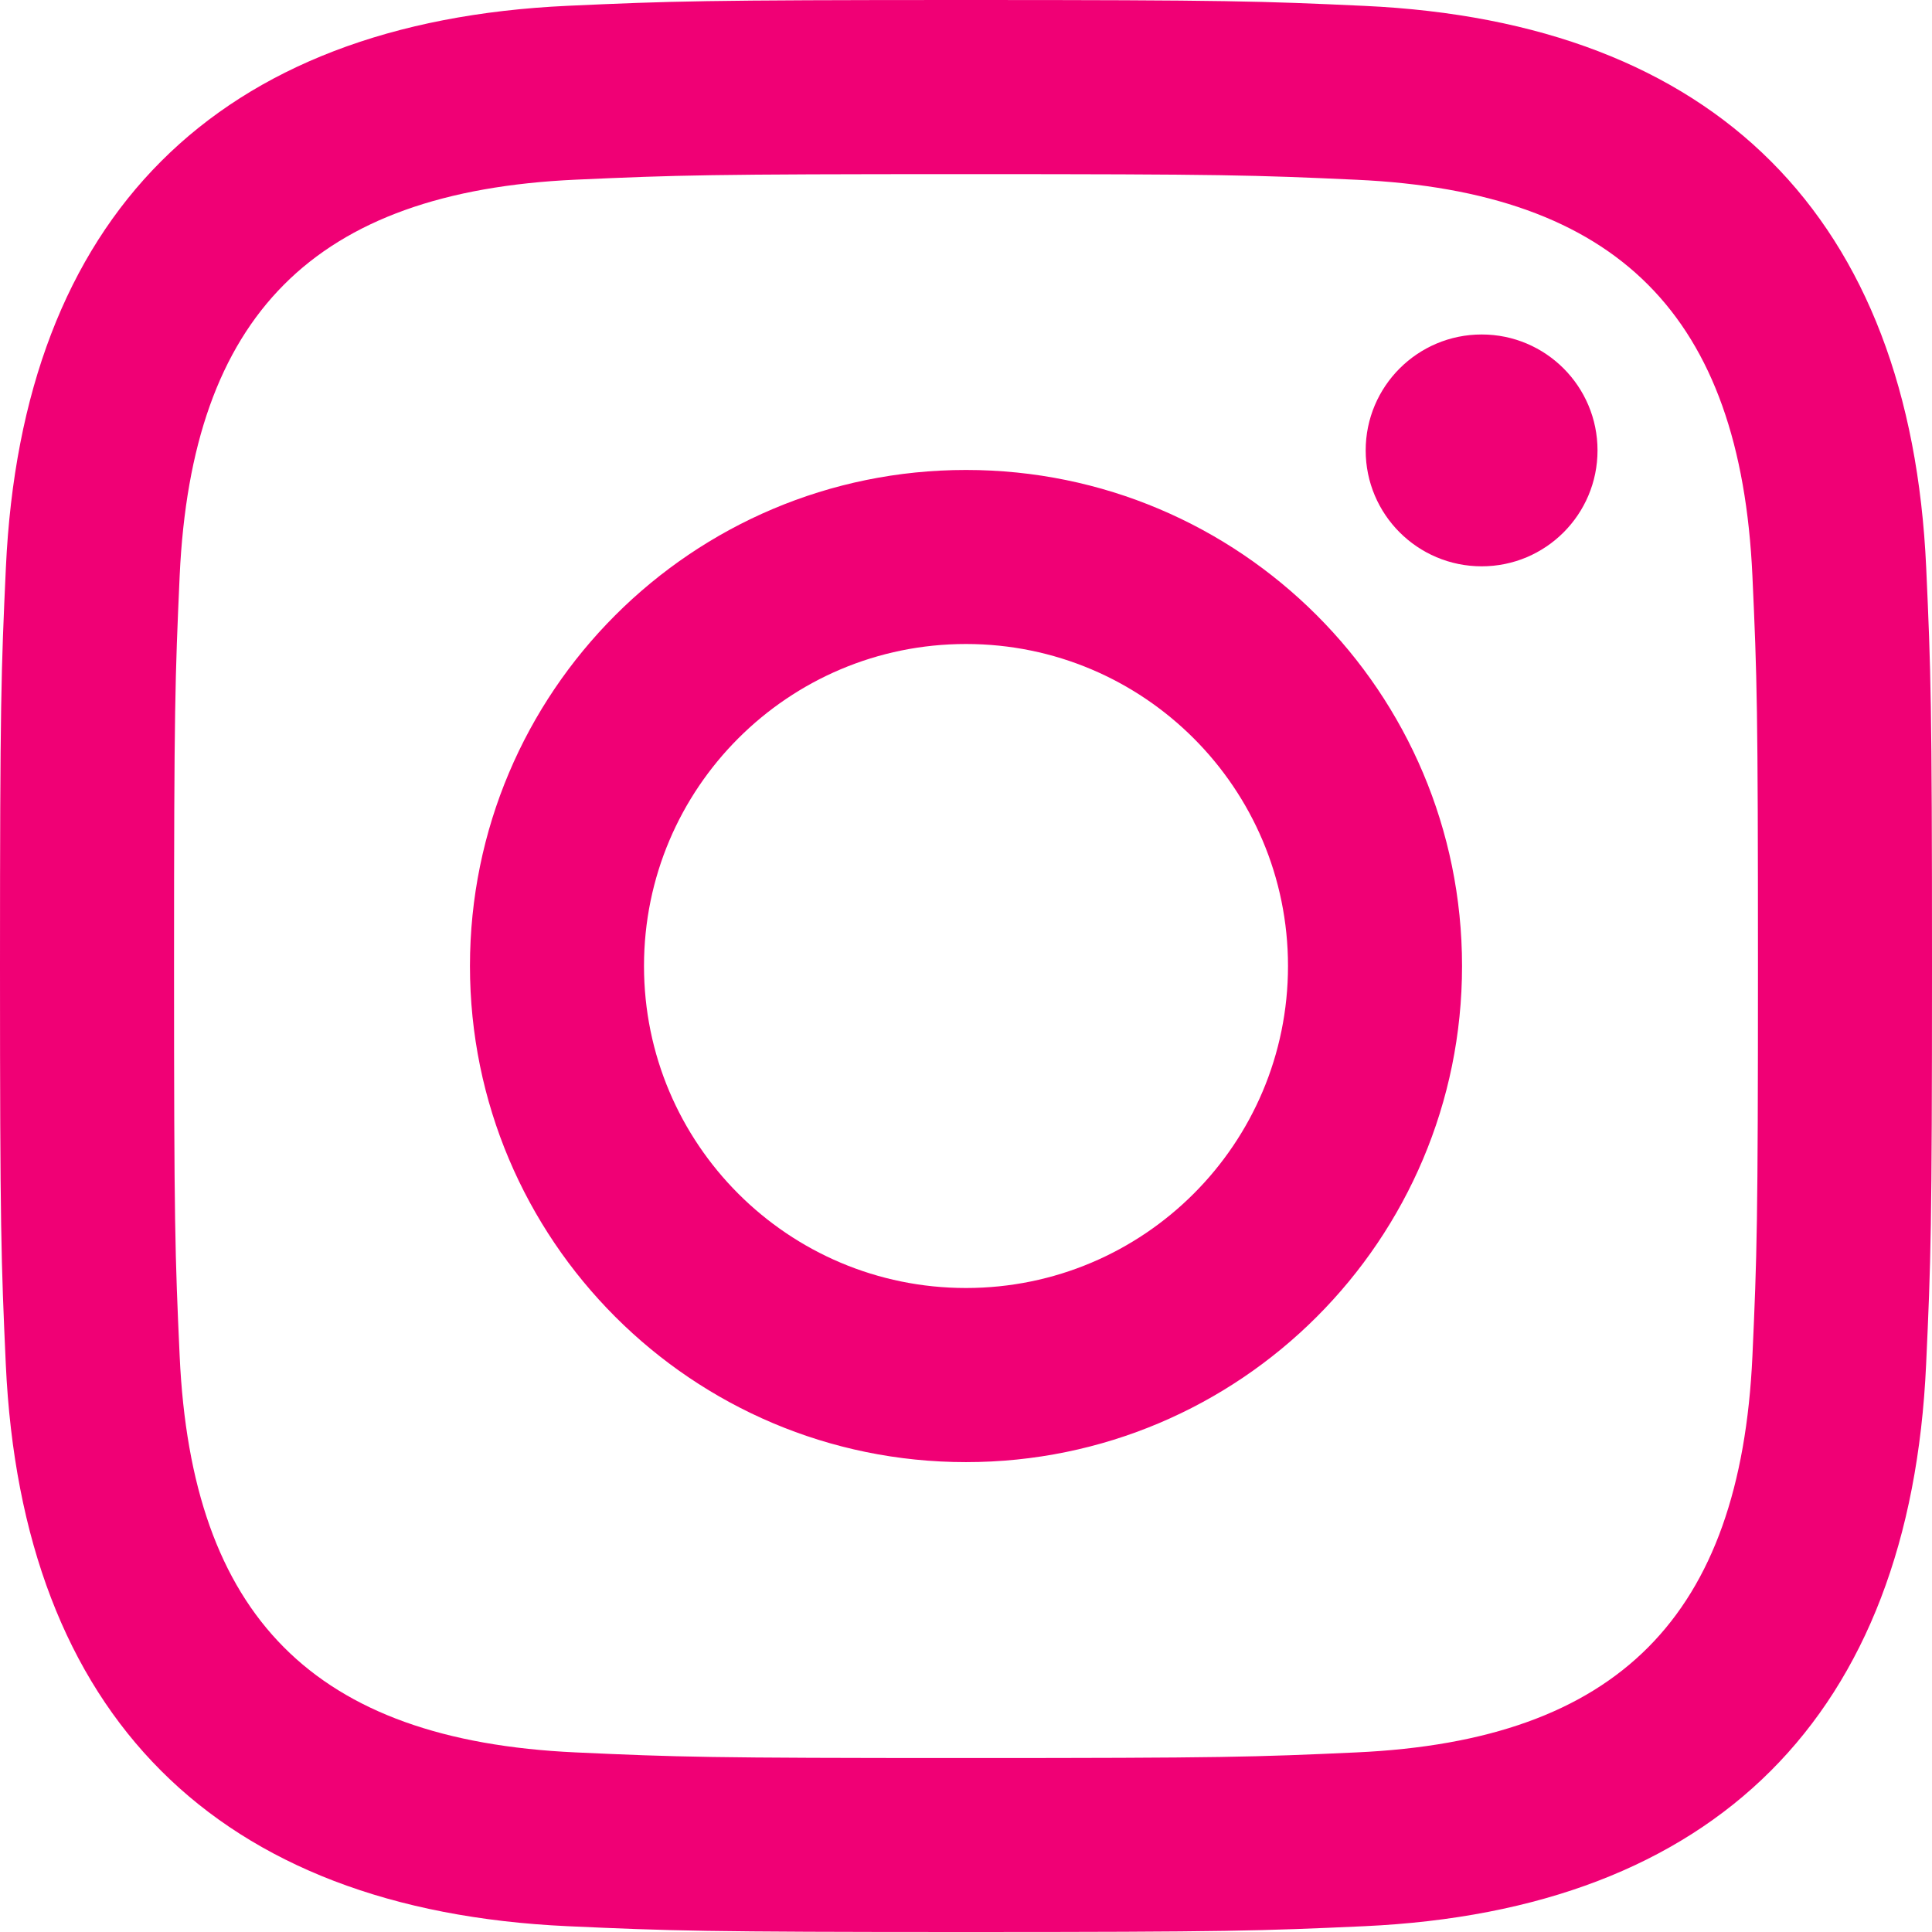
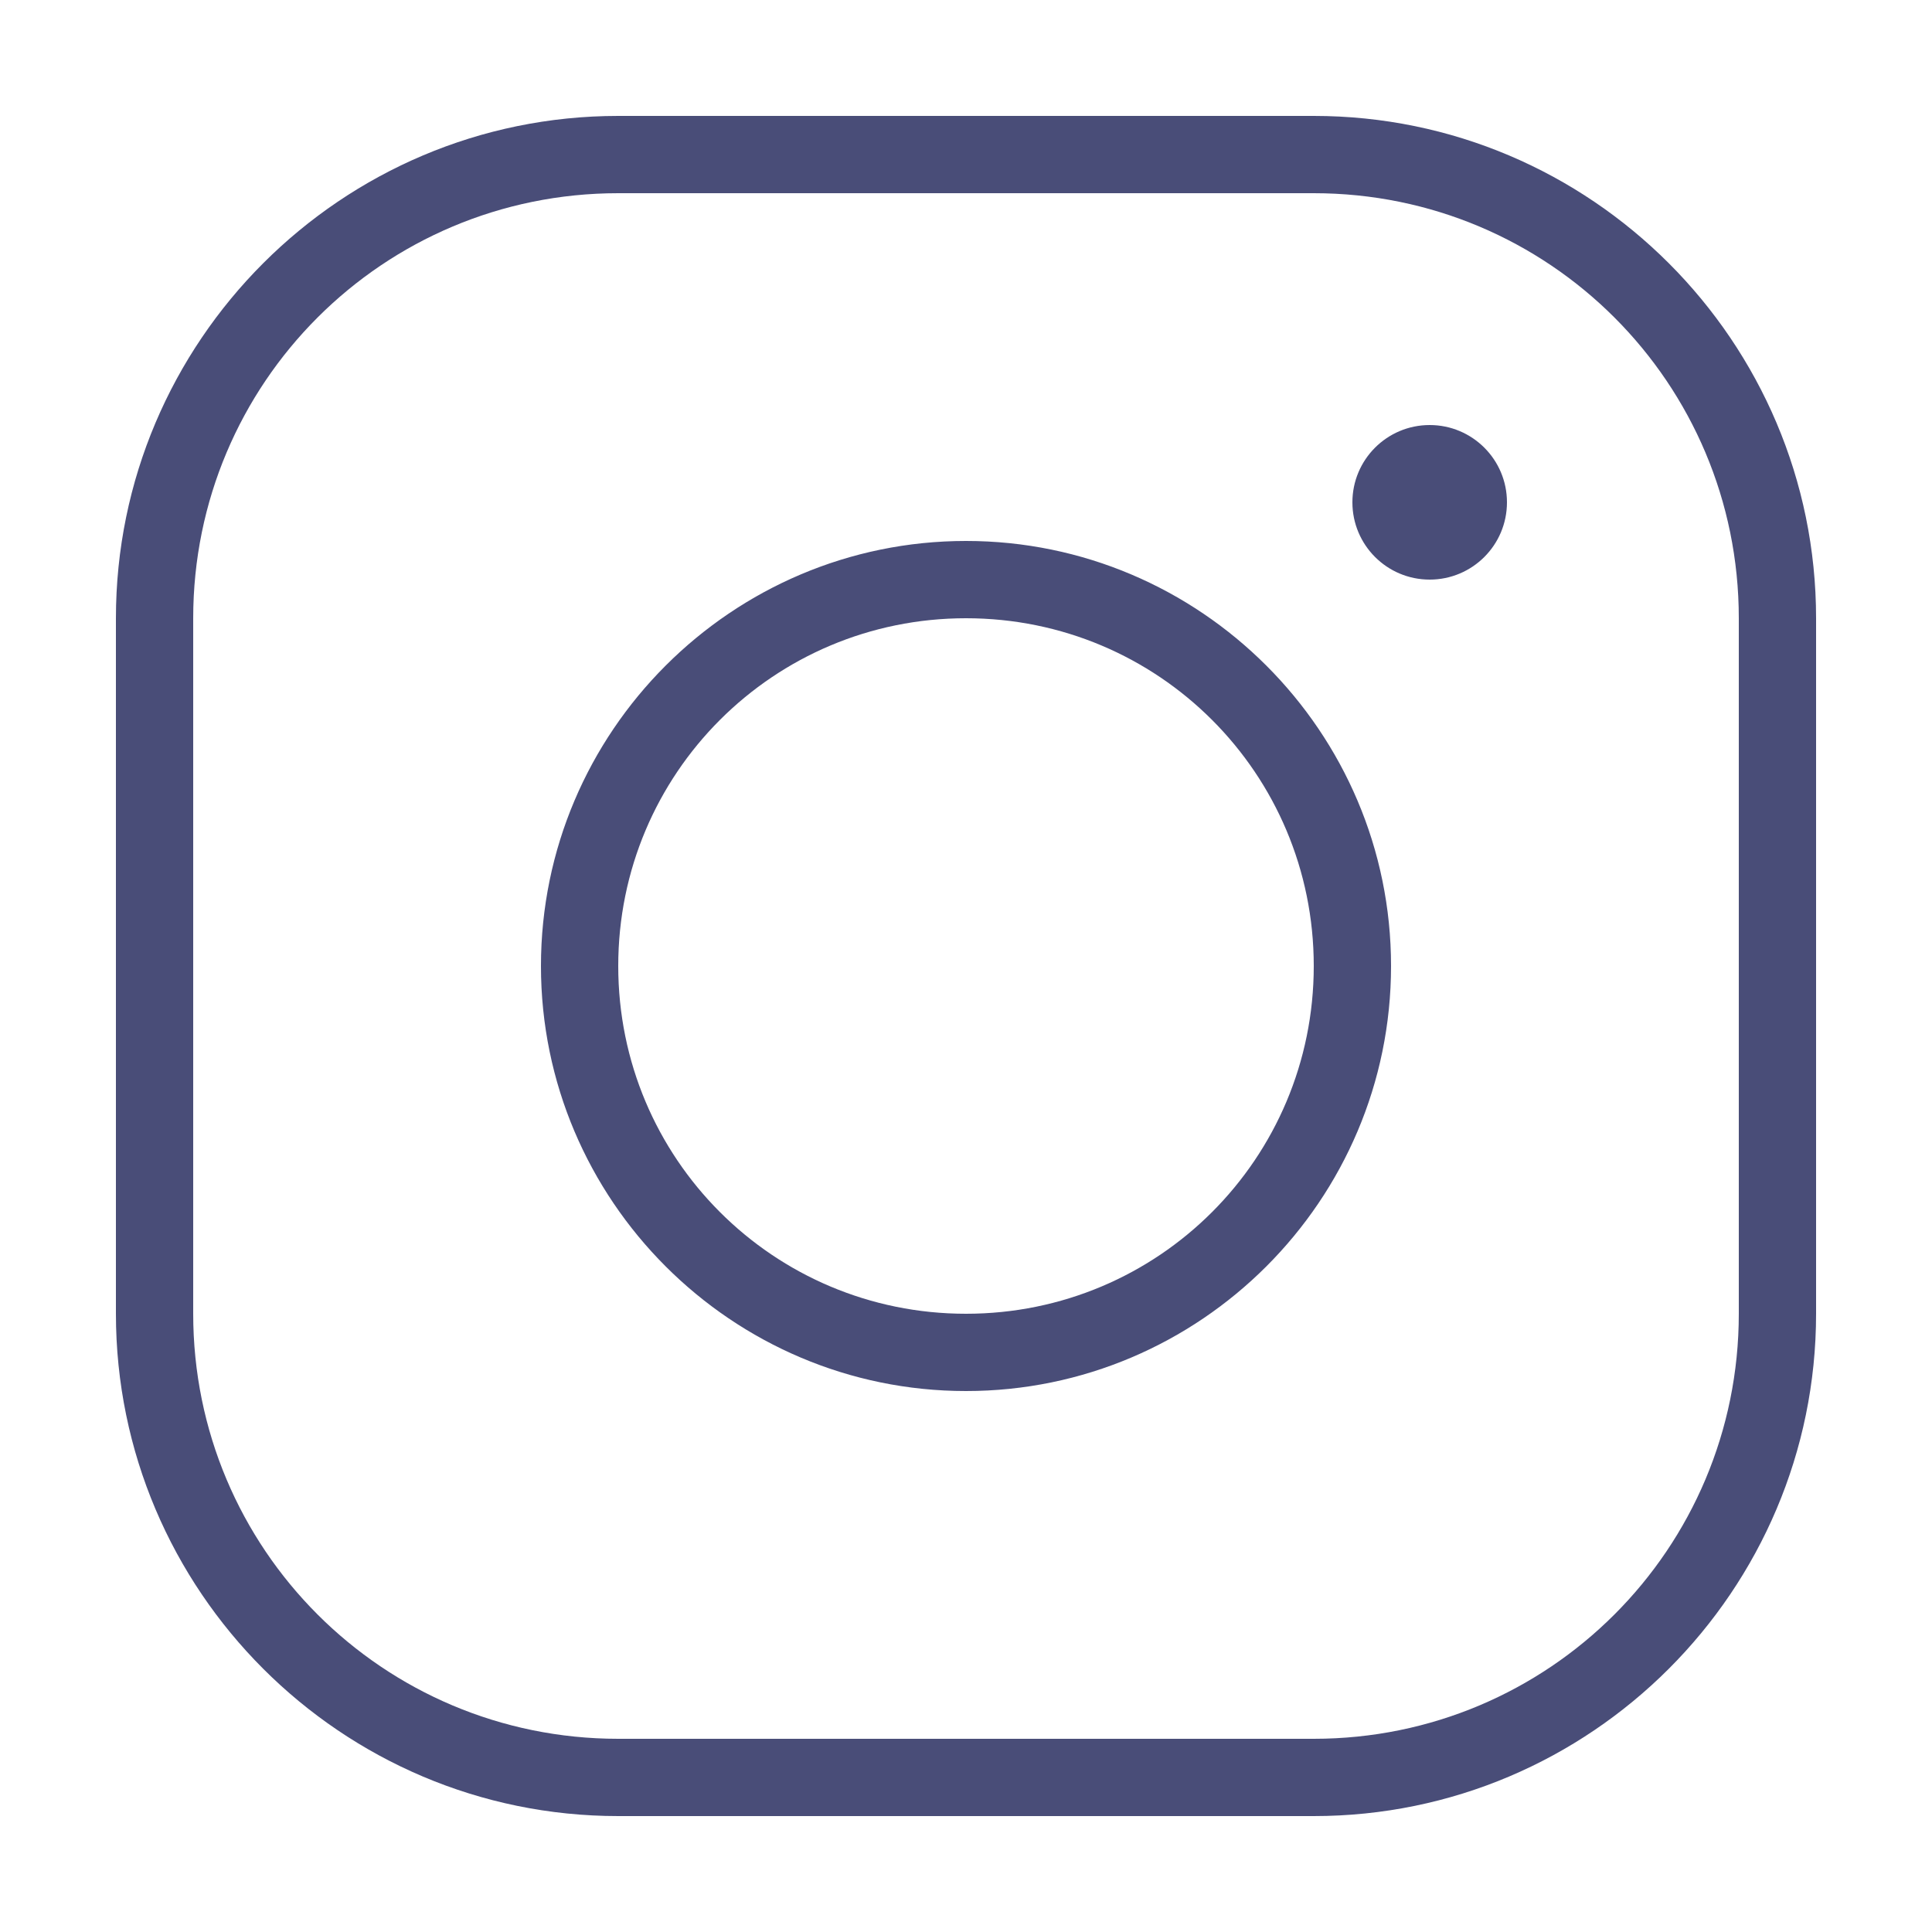
- <svg xmlns="http://www.w3.org/2000/svg" viewBox="0 0 24 24" width="35" height="35" fill="#F00075">
-   <path d="M12 2.163c3.204 0 3.584.012 4.85.07 3.252.148 4.771 1.691 4.919 4.919.058 1.265.069 1.645.069 4.849 0 3.205-.012 3.584-.069 4.849-.149 3.225-1.664 4.771-4.919 4.919-1.266.058-1.644.07-4.85.07-3.204 0-3.584-.012-4.849-.07-3.26-.149-4.771-1.699-4.919-4.92-.058-1.265-.07-1.644-.07-4.849 0-3.204.013-3.583.07-4.849.149-3.227 1.664-4.771 4.919-4.919 1.266-.057 1.645-.069 4.849-.069zm0-2.163c-3.259 0-3.667.014-4.947.072-4.358.2-6.78 2.618-6.98 6.98-.059 1.281-.073 1.689-.073 4.948 0 3.259.014 3.668.072 4.948.2 4.358 2.618 6.78 6.98 6.98 1.281.058 1.689.072 4.948.072 3.259 0 3.668-.014 4.948-.072 4.354-.2 6.782-2.618 6.979-6.98.059-1.28.073-1.689.073-4.948 0-3.259-.014-3.667-.072-4.947-.196-4.354-2.617-6.78-6.979-6.98-1.281-.059-1.69-.073-4.949-.073zm0 5.838c-3.403 0-6.162 2.759-6.162 6.162s2.759 6.163 6.162 6.163 6.162-2.759 6.162-6.163c0-3.403-2.759-6.162-6.162-6.162zm0 10.162c-2.209 0-4-1.79-4-4 0-2.209 1.791-4 4-4s4 1.791 4 4c0 2.21-1.791 4-4 4zm6.406-11.845c-.796 0-1.441.645-1.441 1.44s.645 1.44 1.441 1.44c.795 0 1.439-.645 1.439-1.44s-.644-1.44-1.439-1.44z" />
+ <svg xmlns="http://www.w3.org/2000/svg" viewBox="0,0,256,256" width="100px" height="100px" fill-rule="nonzero">
+   <g fill="#494d78" fill-rule="nonzero" stroke="none" stroke-width="1" stroke-linecap="butt" stroke-linejoin="miter" stroke-miterlimit="10" stroke-dasharray="" stroke-dashoffset="0" font-family="none" font-weight="none" font-size="none" text-anchor="none" style="mix-blend-mode: normal">
+     <g transform="scale(5.12,5.12)">
+       <path d="M16,3c-7.168,0 -13,5.832 -13,13v18c0,7.168 5.832,13 13,13h18c7.168,0 13,-5.832 13,-13v-18c0,-7.168 -5.832,-13 -13,-13zM16,5h18c6.086,0 11,4.914 11,11v18c0,6.086 -4.914,11 -11,11h-18c-6.086,0 -11,-4.914 -11,-11v-18c0,-6.086 4.914,-11 11,-11zM37,11c-1.105,0 -2,0.895 -2,2c0,1.105 0.895,2 2,2c1.105,0 2,-0.895 2,-2c0,-1.105 -0.895,-2 -2,-2zM25,14c-6.063,0 -11,4.937 -11,11c0,6.063 4.937,11 11,11c6.063,0 11,-4.937 11,-11c0,-6.063 -4.937,-11 -11,-11zM25,16c4.982,0 9,4.018 9,9c0,4.982 -4.018,9 -9,9c-4.982,0 -9,-4.018 -9,-9c0,-4.982 4.018,-9 9,-9z" />
+     </g>
+   </g>
</svg>
